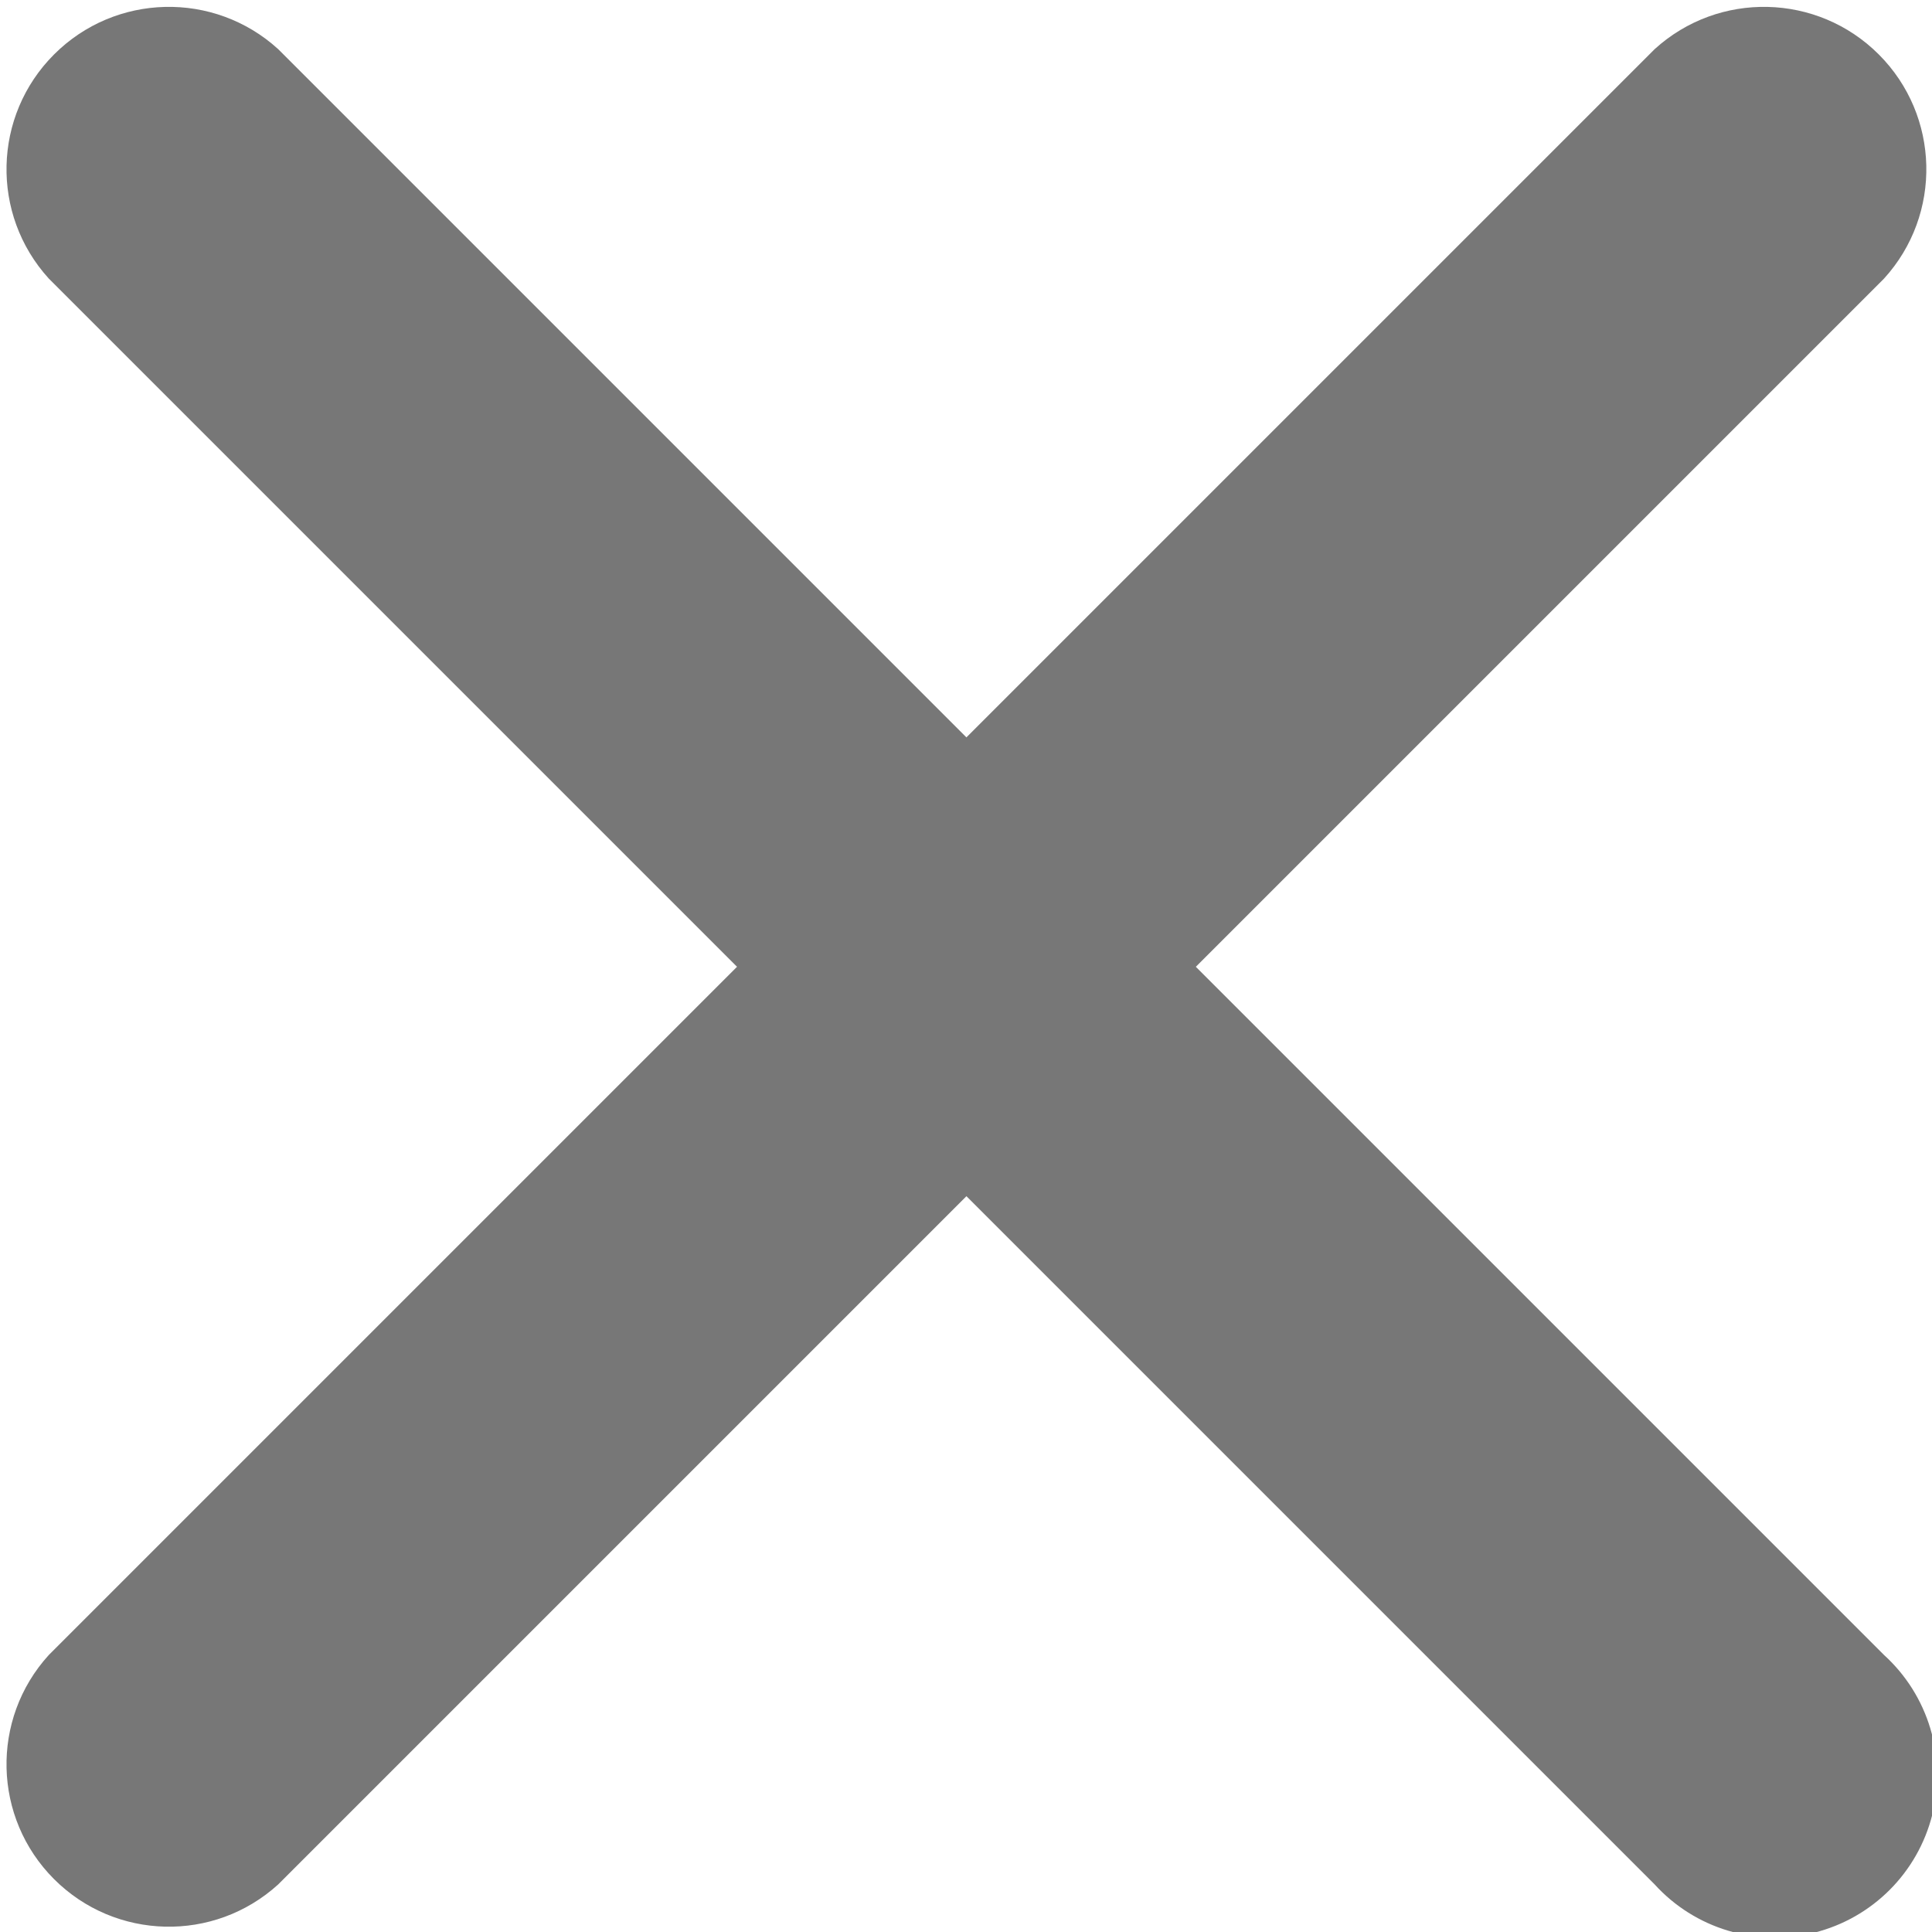
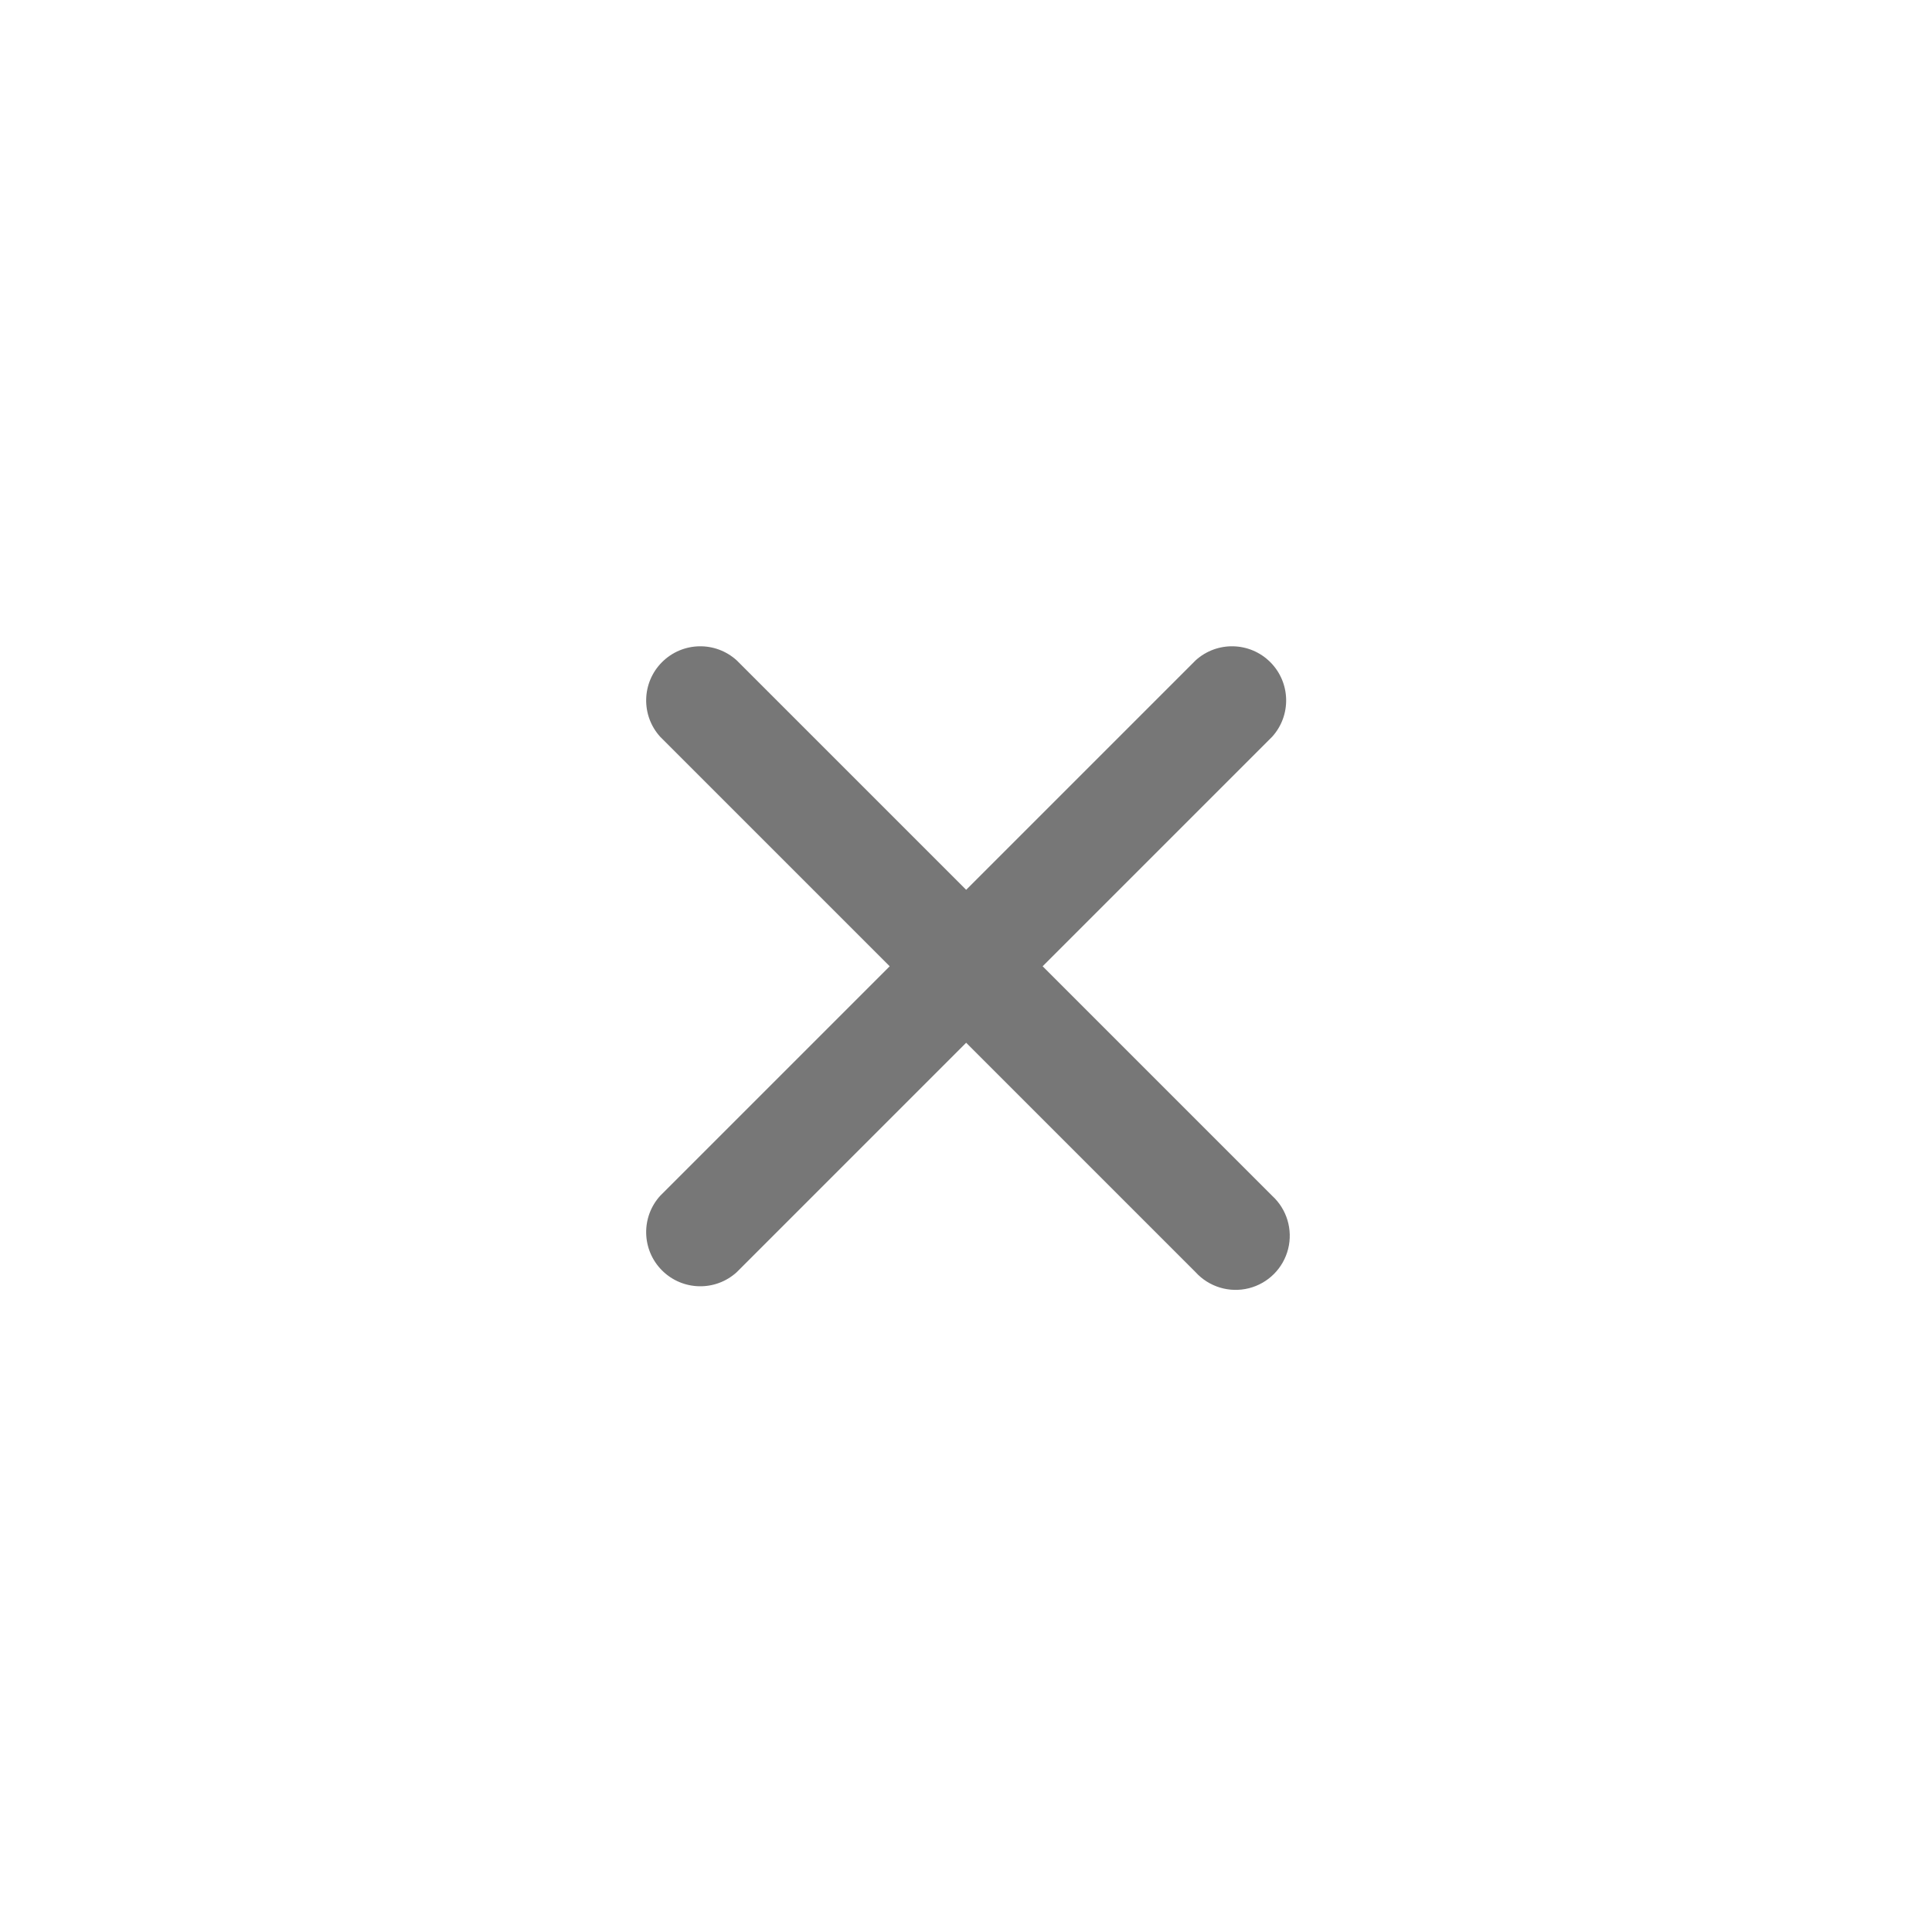
- <svg xmlns="http://www.w3.org/2000/svg" width="16" height="16.001" viewBox="0 0 16 16.001">
-   <path d="M14.326,16.228l-5.7-5.7-5.7,5.7a1.345,1.345,0,0,1-1.9-1.9l5.7-5.7-5.7-5.7a1.345,1.345,0,0,1,1.9-1.9l5.7,5.7,5.7-5.7a1.345,1.345,0,0,1,1.9,1.9l-5.7,5.7,5.7,5.7a1.345,1.345,0,1,1-1.9,1.9Z" transform="translate(-0.622 -0.621)" fill="#777" />
+ <svg xmlns="http://www.w3.org/2000/svg" width="48" height="48" viewBox="0 0 48 48">
+   <path d="M14.326,16.228l-5.7-5.7-5.7,5.7a1.345,1.345,0,0,1-1.9-1.9l5.7-5.7-5.7-5.7a1.345,1.345,0,0,1,1.9-1.9l5.7,5.7,5.7-5.7a1.345,1.345,0,0,1,1.9,1.9l-5.7,5.7,5.7,5.7a1.345,1.345,0,1,1-1.9,1.9Z" transform="translate(15.378 15.379)" fill="#777" />
+   <rect width="48" height="48" fill="none" />
</svg>
